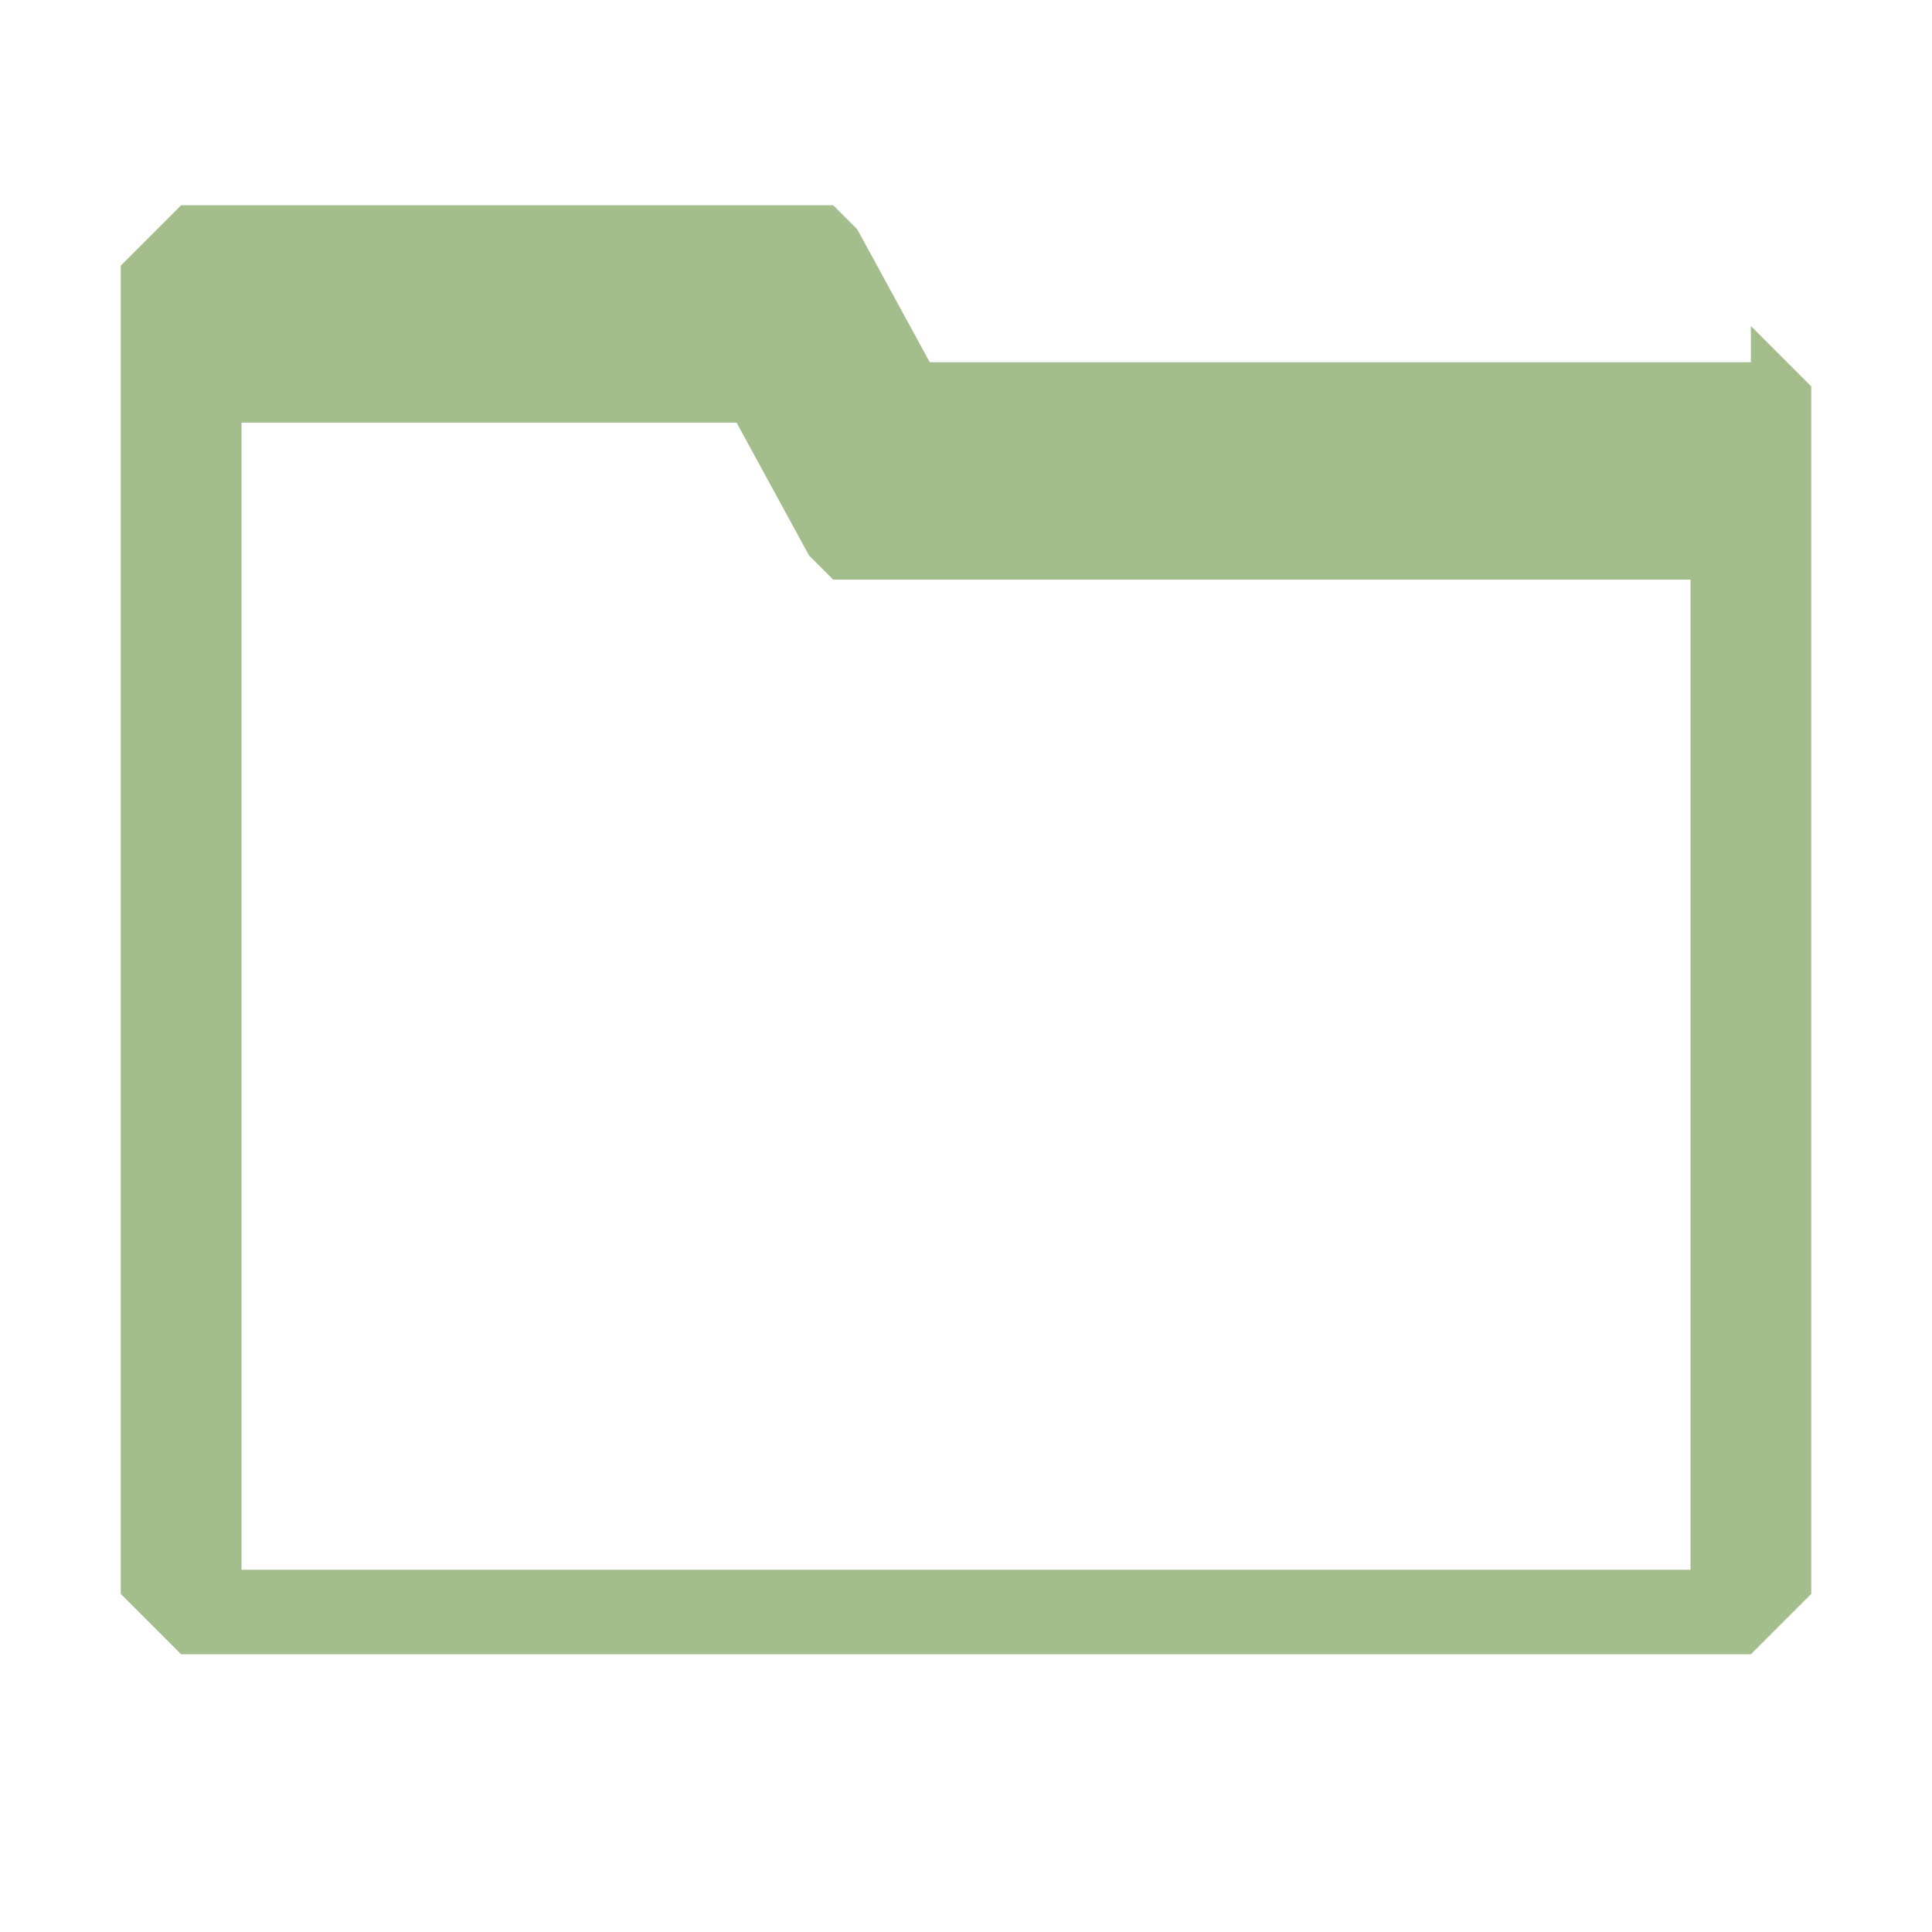
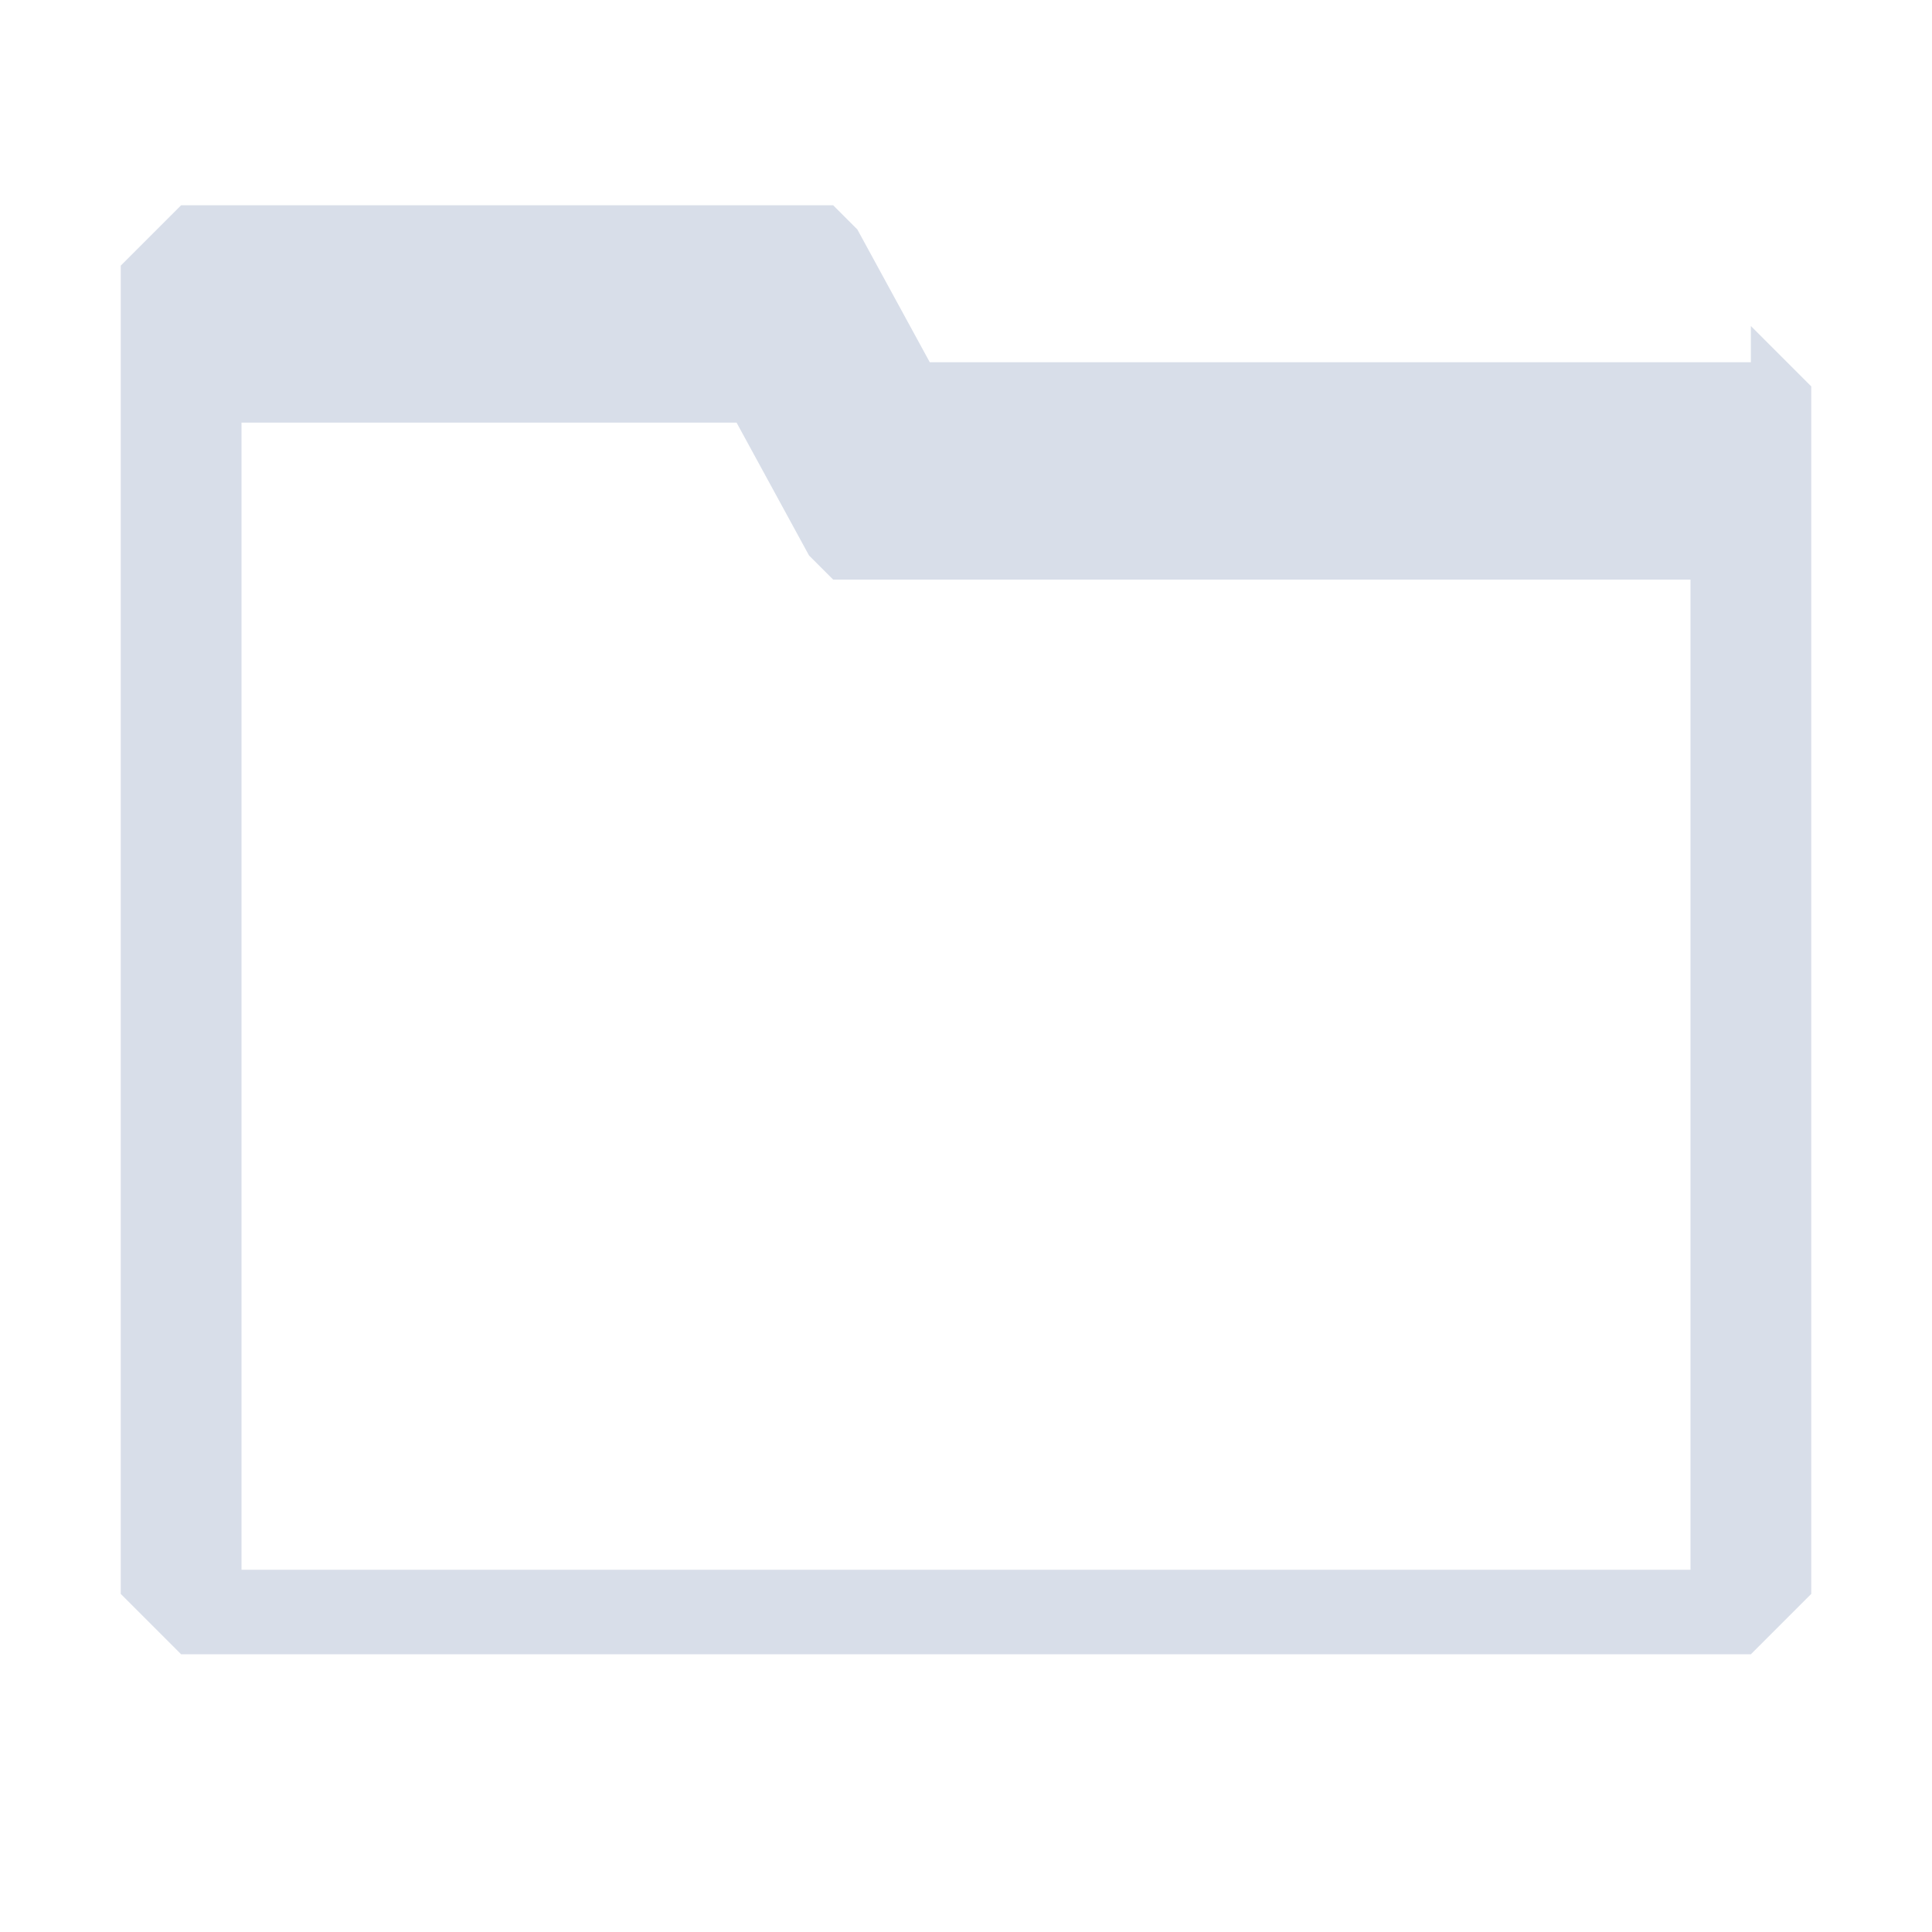
<svg xmlns="http://www.w3.org/2000/svg" viewBox="0 0 16 16" width="16" height="16">
-   <path fill="#a3be8c" d="M14.5 3H7.7l-.6-1.1-.2-.2H1.5l-.5.5v11l.5.5h13l.5-.5v-10l-.5-.5zM14 13H2V3.5h4.1l.6 1.1.2.2H14V13z" />
+   <path fill="#d8dee9" d="M14.5 3H7.7l-.6-1.1-.2-.2H1.5l-.5.5v11l.5.5h13l.5-.5v-10l-.5-.5zM14 13H2V3.5h4.1l.6 1.1.2.2H14V13z" />
</svg>
